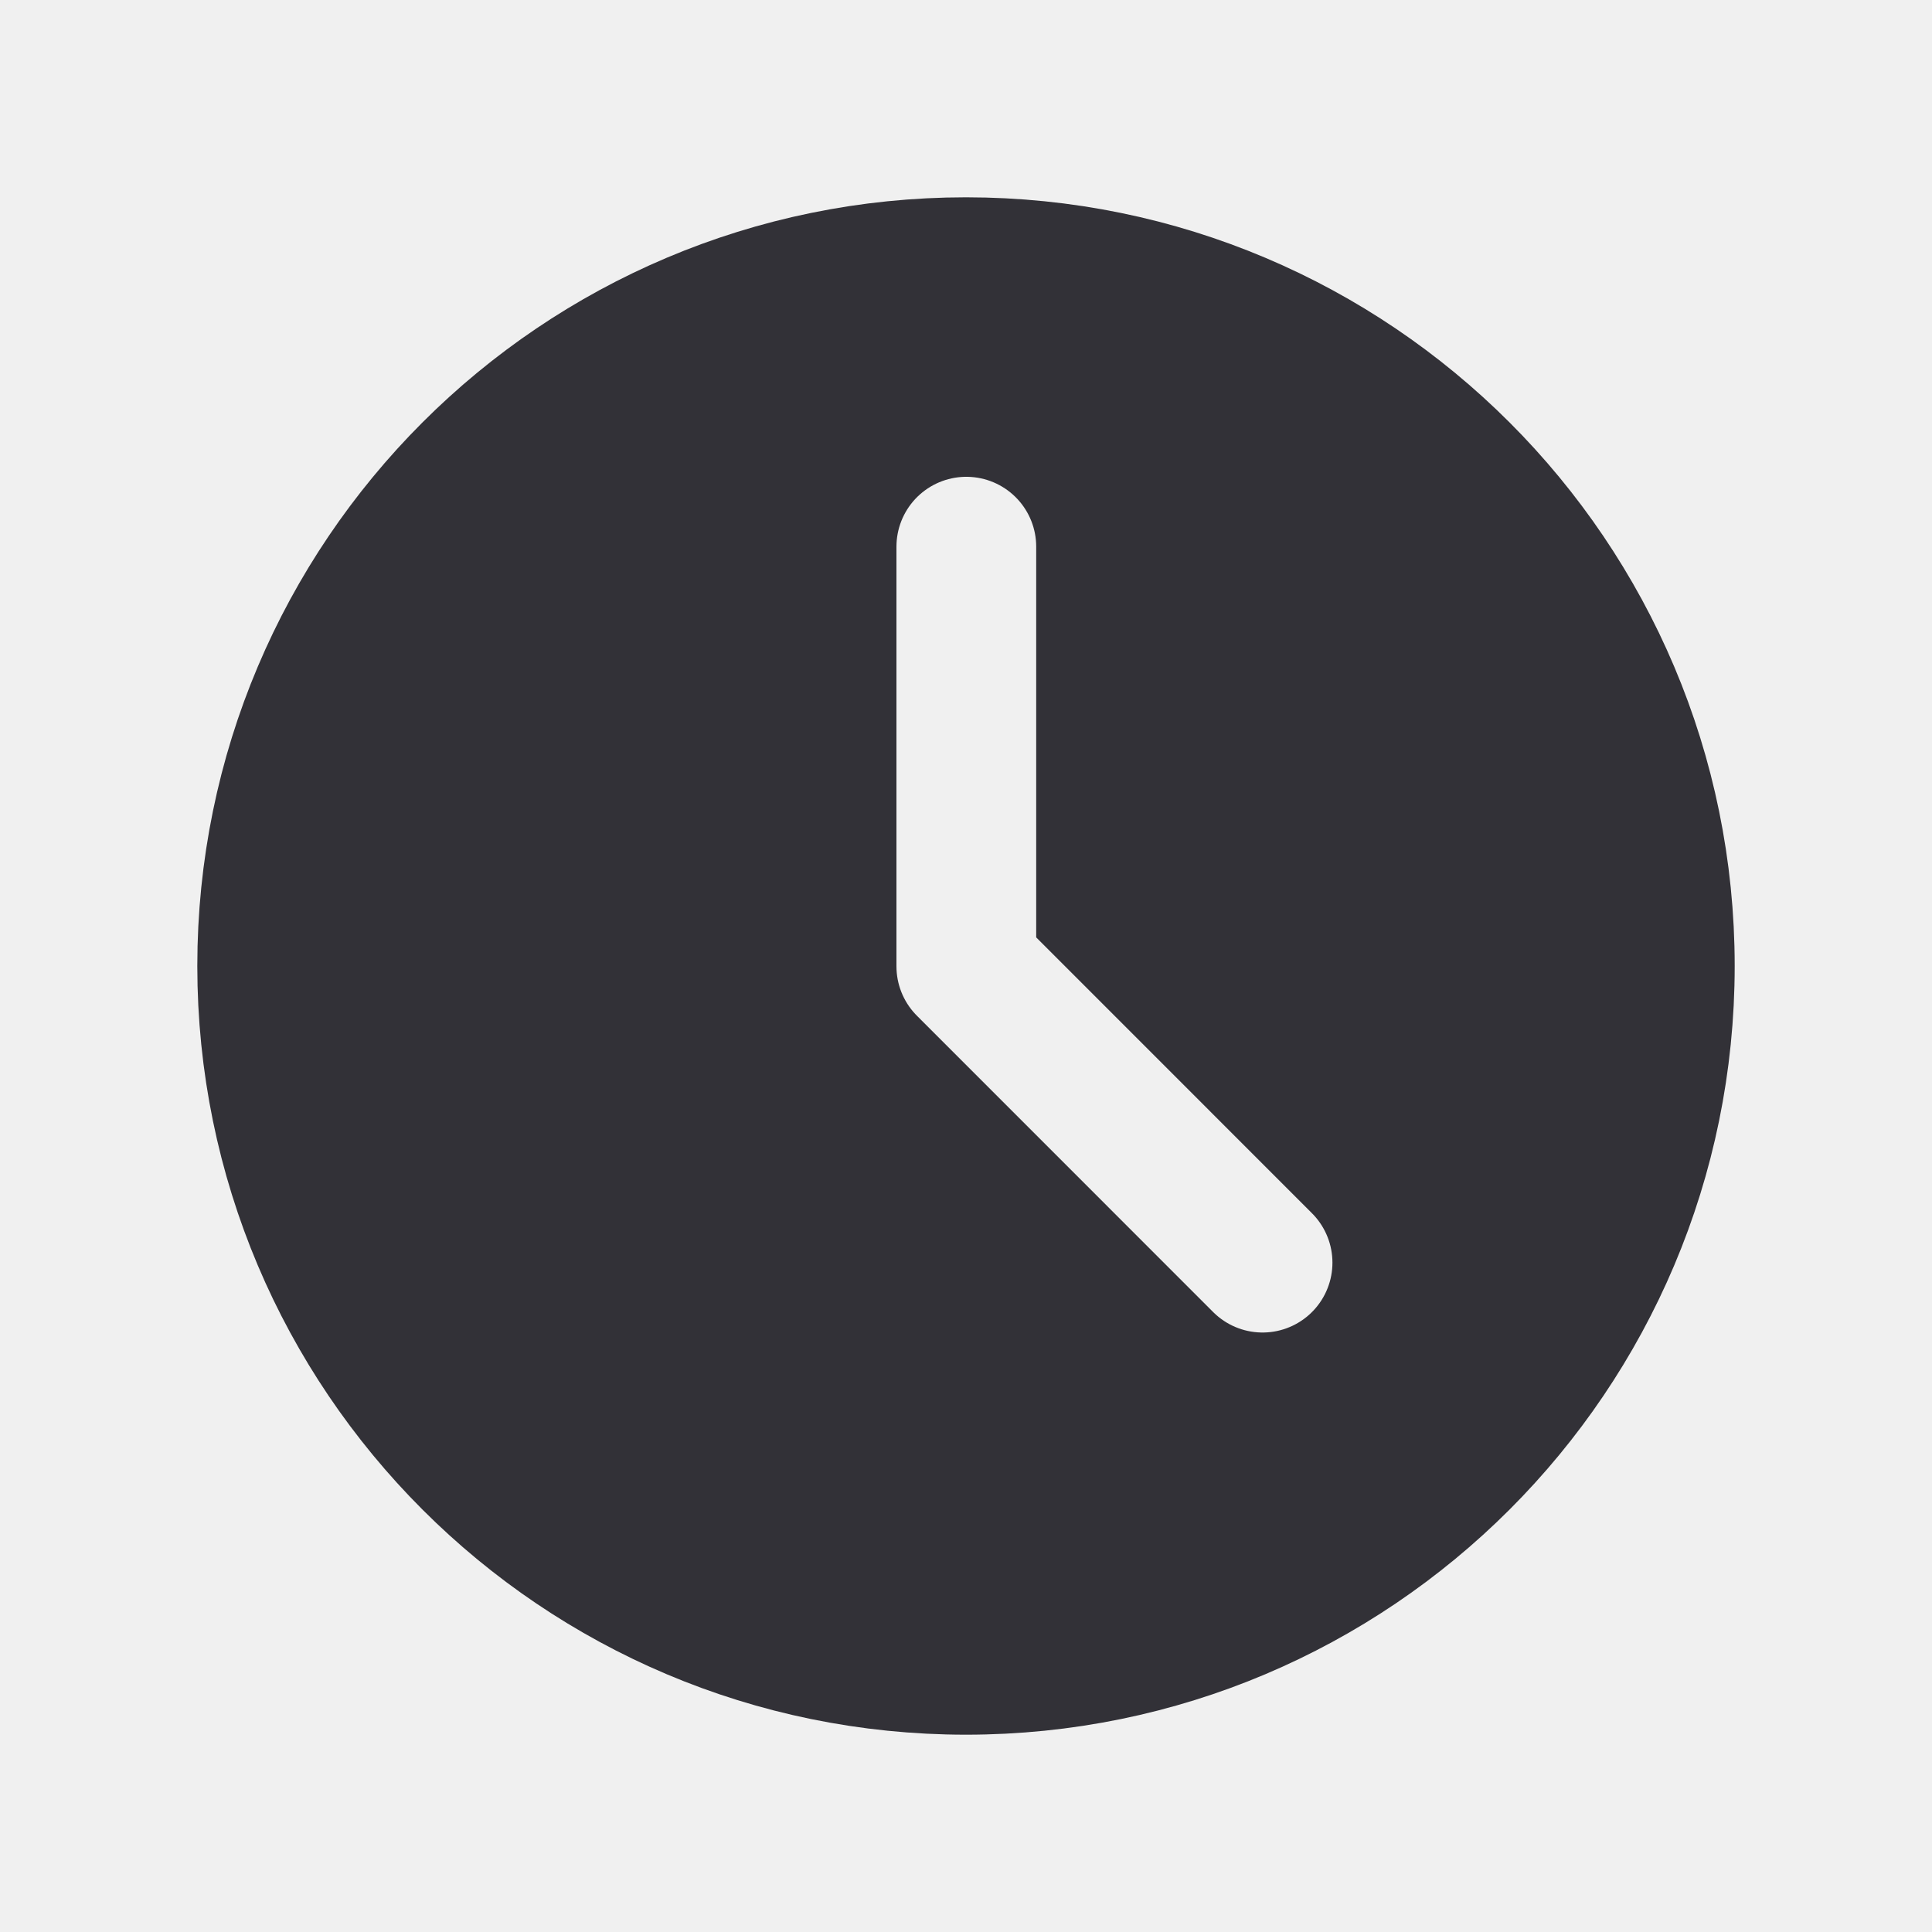
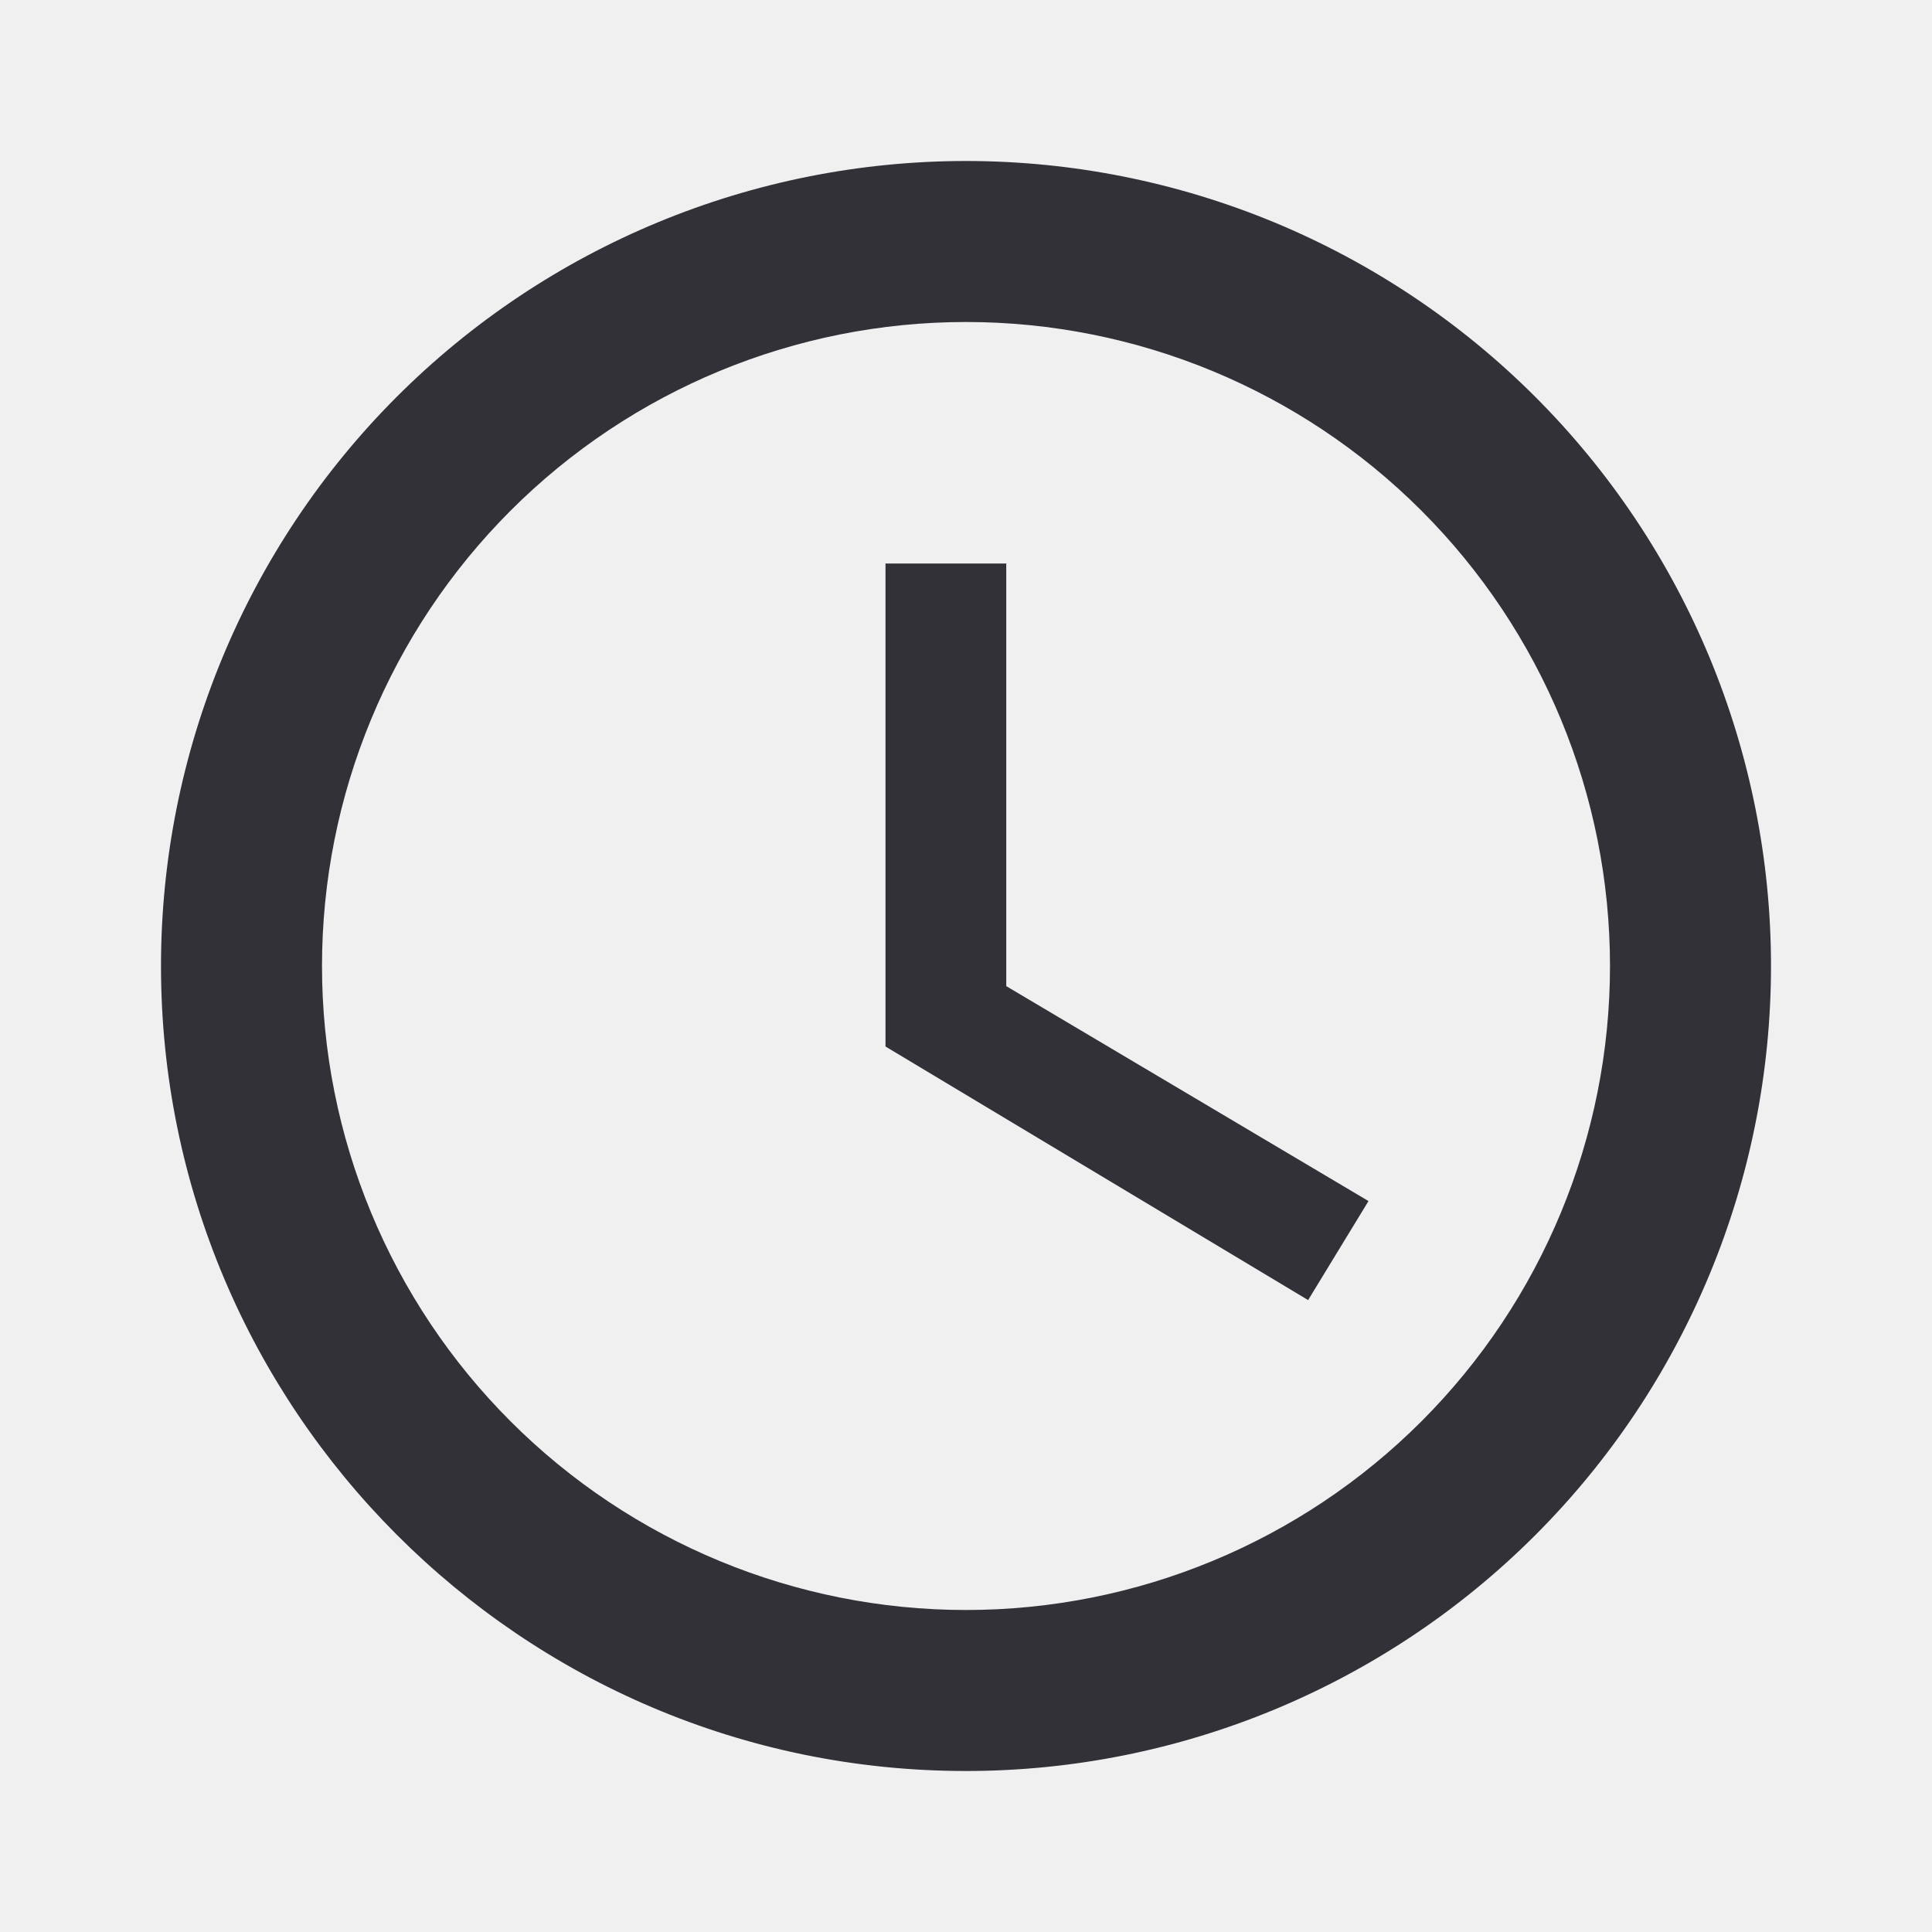
<svg xmlns="http://www.w3.org/2000/svg" width="24" height="24" viewBox="0 0 24 24" fill="none">
-   <mask id="mask0_1433_50246" style="mask-type:luminance" maskUnits="userSpaceOnUse" x="2" y="2" width="20" height="20">
-     <path d="M12 20.681C16.795 20.681 20.681 16.795 20.681 12C20.681 7.205 16.795 3.319 12 3.319C7.206 3.319 3.319 7.205 3.319 12C3.319 16.795 7.206 20.681 12 20.681Z" fill="white" stroke="white" stroke-width="1.736" stroke-linejoin="round" />
-     <path d="M12.004 6.791V12.004L15.684 15.685" stroke="black" stroke-width="1.736" stroke-linecap="round" stroke-linejoin="round" />
-   </mask>
-   <g mask="url(#mask0_1433_50246)">
-     <path d="M1.583 1.583H22.418V22.417H1.583V1.583Z" fill="#323137" />
-   </g>
+   <path d="M12 20C14.122 20 16.157 19.157 17.657 17.657C19.157 16.157 20 14.122 20 12C20 9.878 19.157 7.843 17.657 6.343C16.157 4.843 14.122 4 12 4C9.878 4 7.843 4.843 6.343 6.343C4.843 7.843 4 9.878 4 12C4 14.122 4.843 16.157 6.343 17.657C7.843 19.157 9.878 20 12 20ZM12 2C13.313 2 14.614 2.259 15.827 2.761C17.04 3.264 18.142 4 19.071 4.929C20 5.858 20.736 6.96 21.239 8.173C21.741 9.386 22 10.687 22 12C22 14.652 20.946 17.196 19.071 19.071C17.196 20.946 14.652 22 12 22C6.47 22 2 17.5 2 12C2 9.348 3.054 6.804 4.929 4.929C6.804 3.054 9.348 2 12 2ZM12.5 7V12.25L17 14.92L16.25 16.15L11 13V7H12.5Z" fill="#323137" />
</svg>
